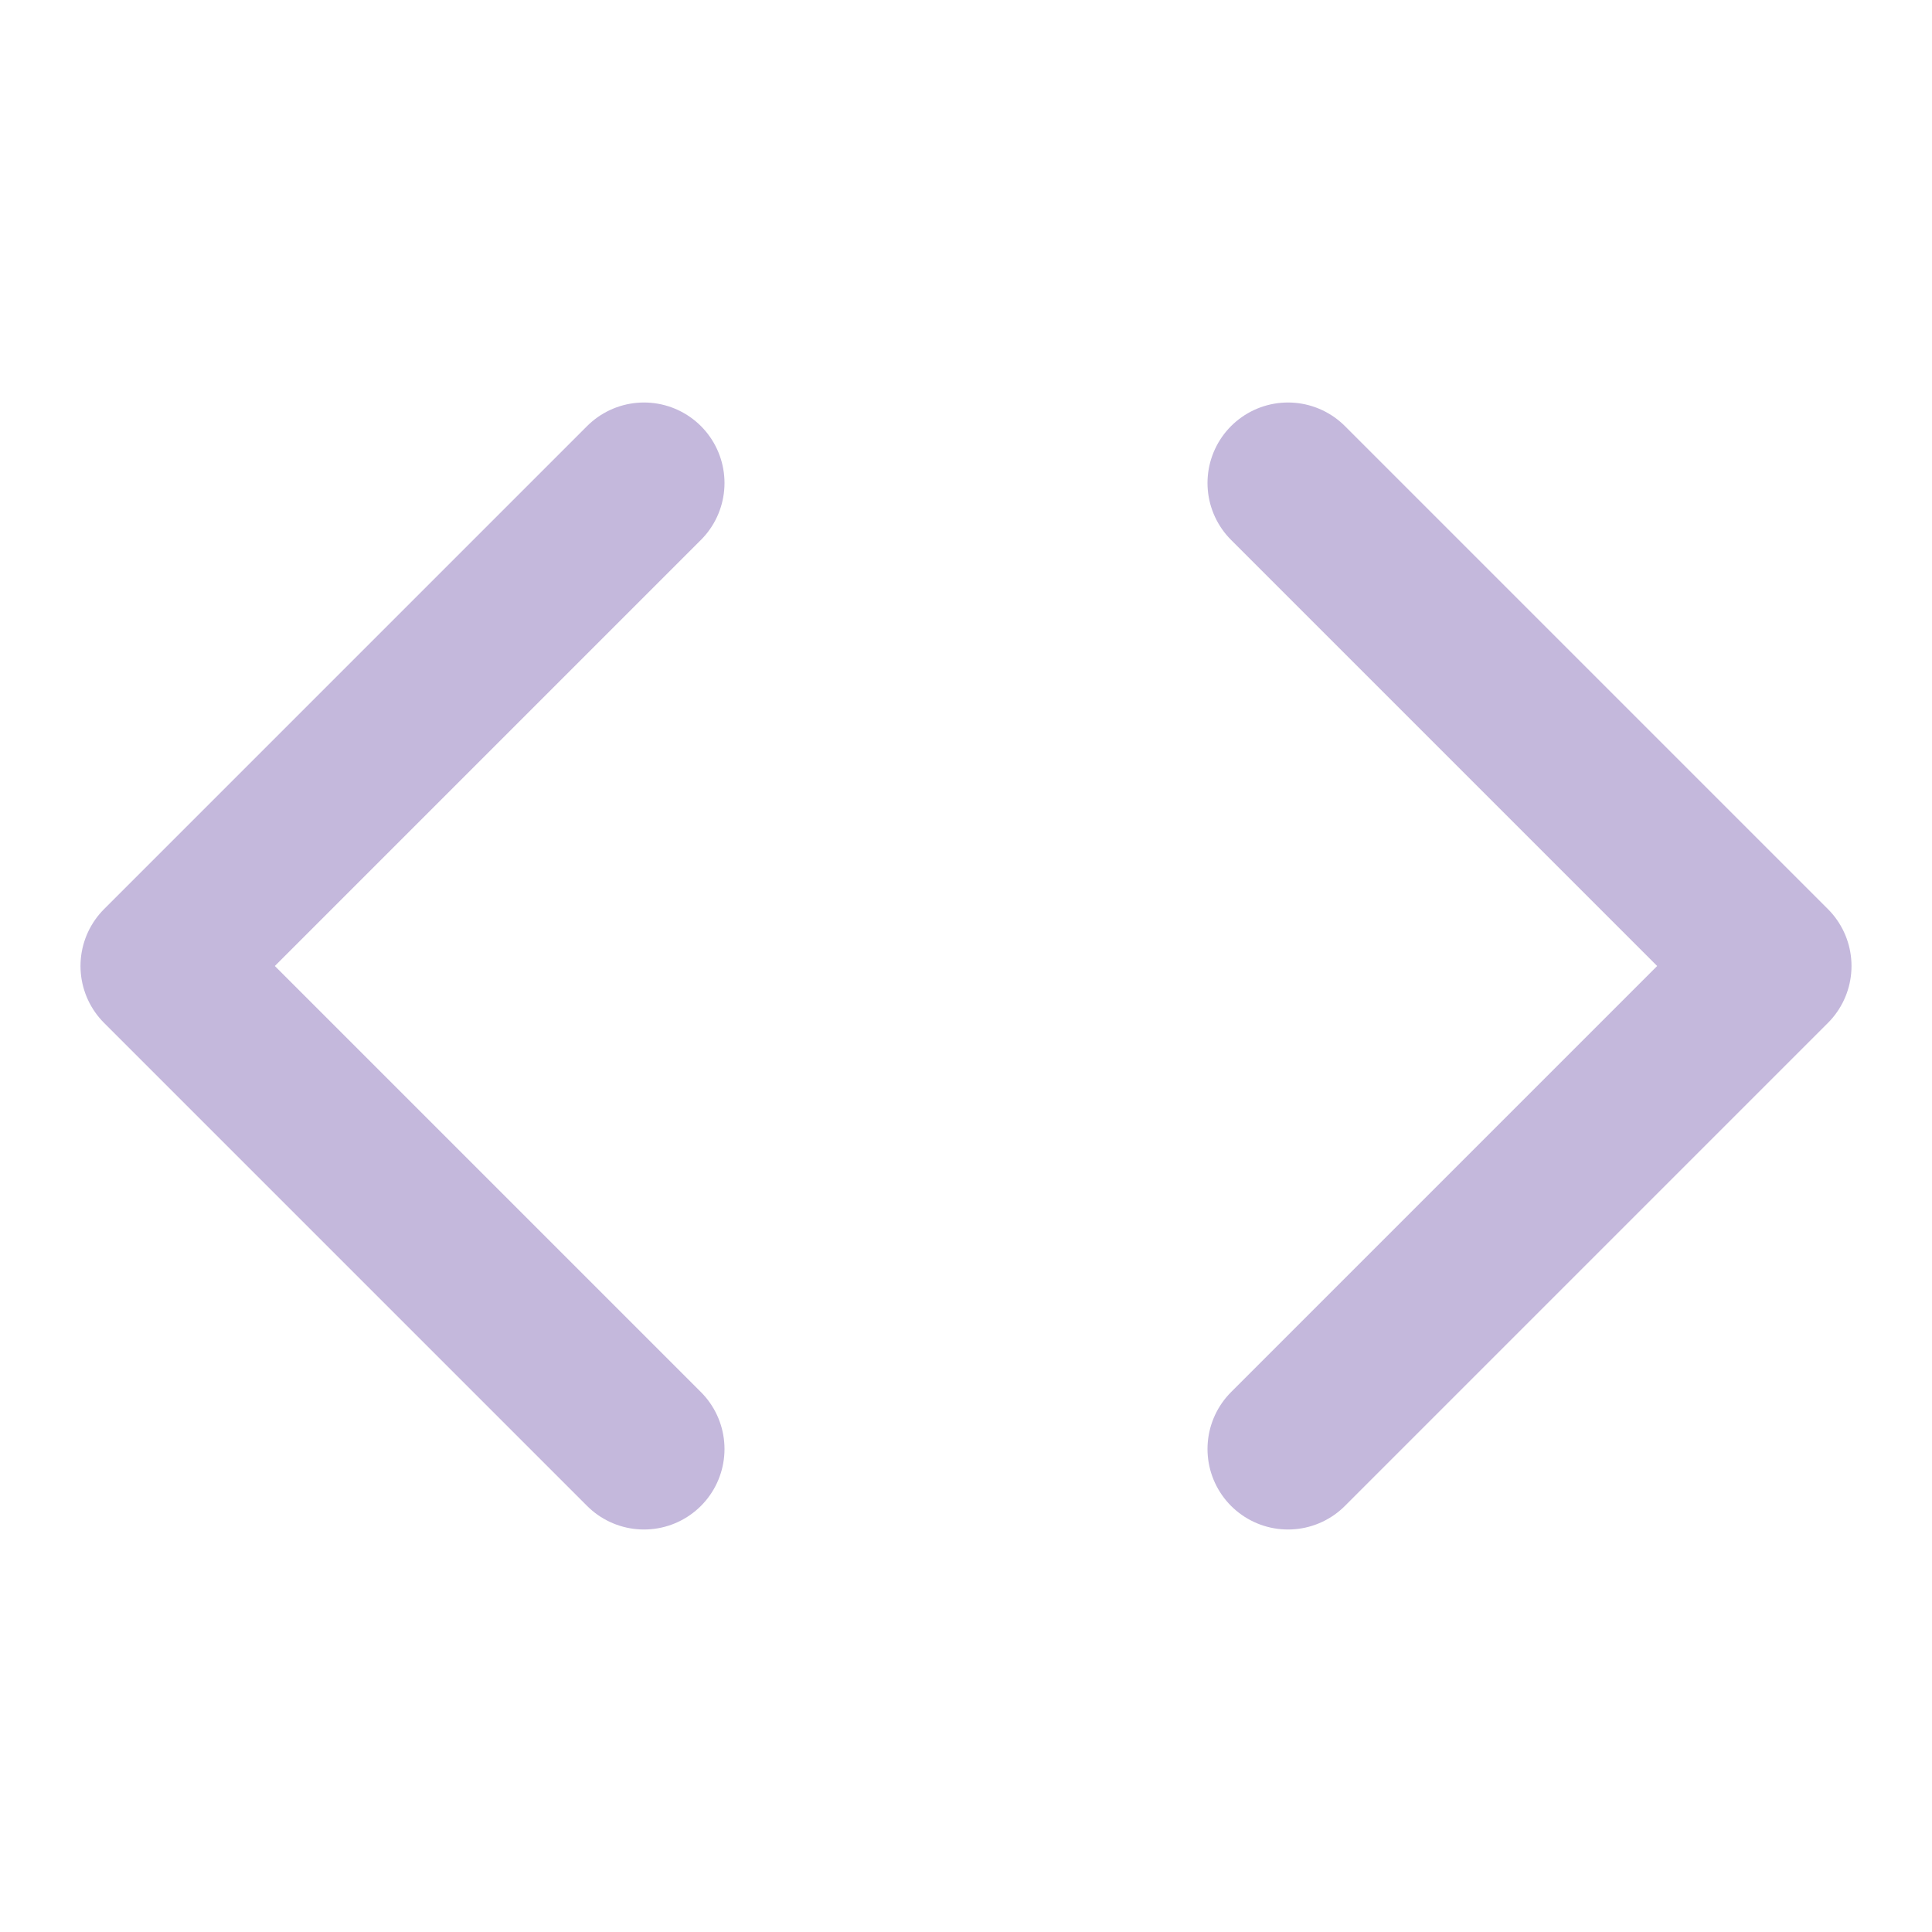
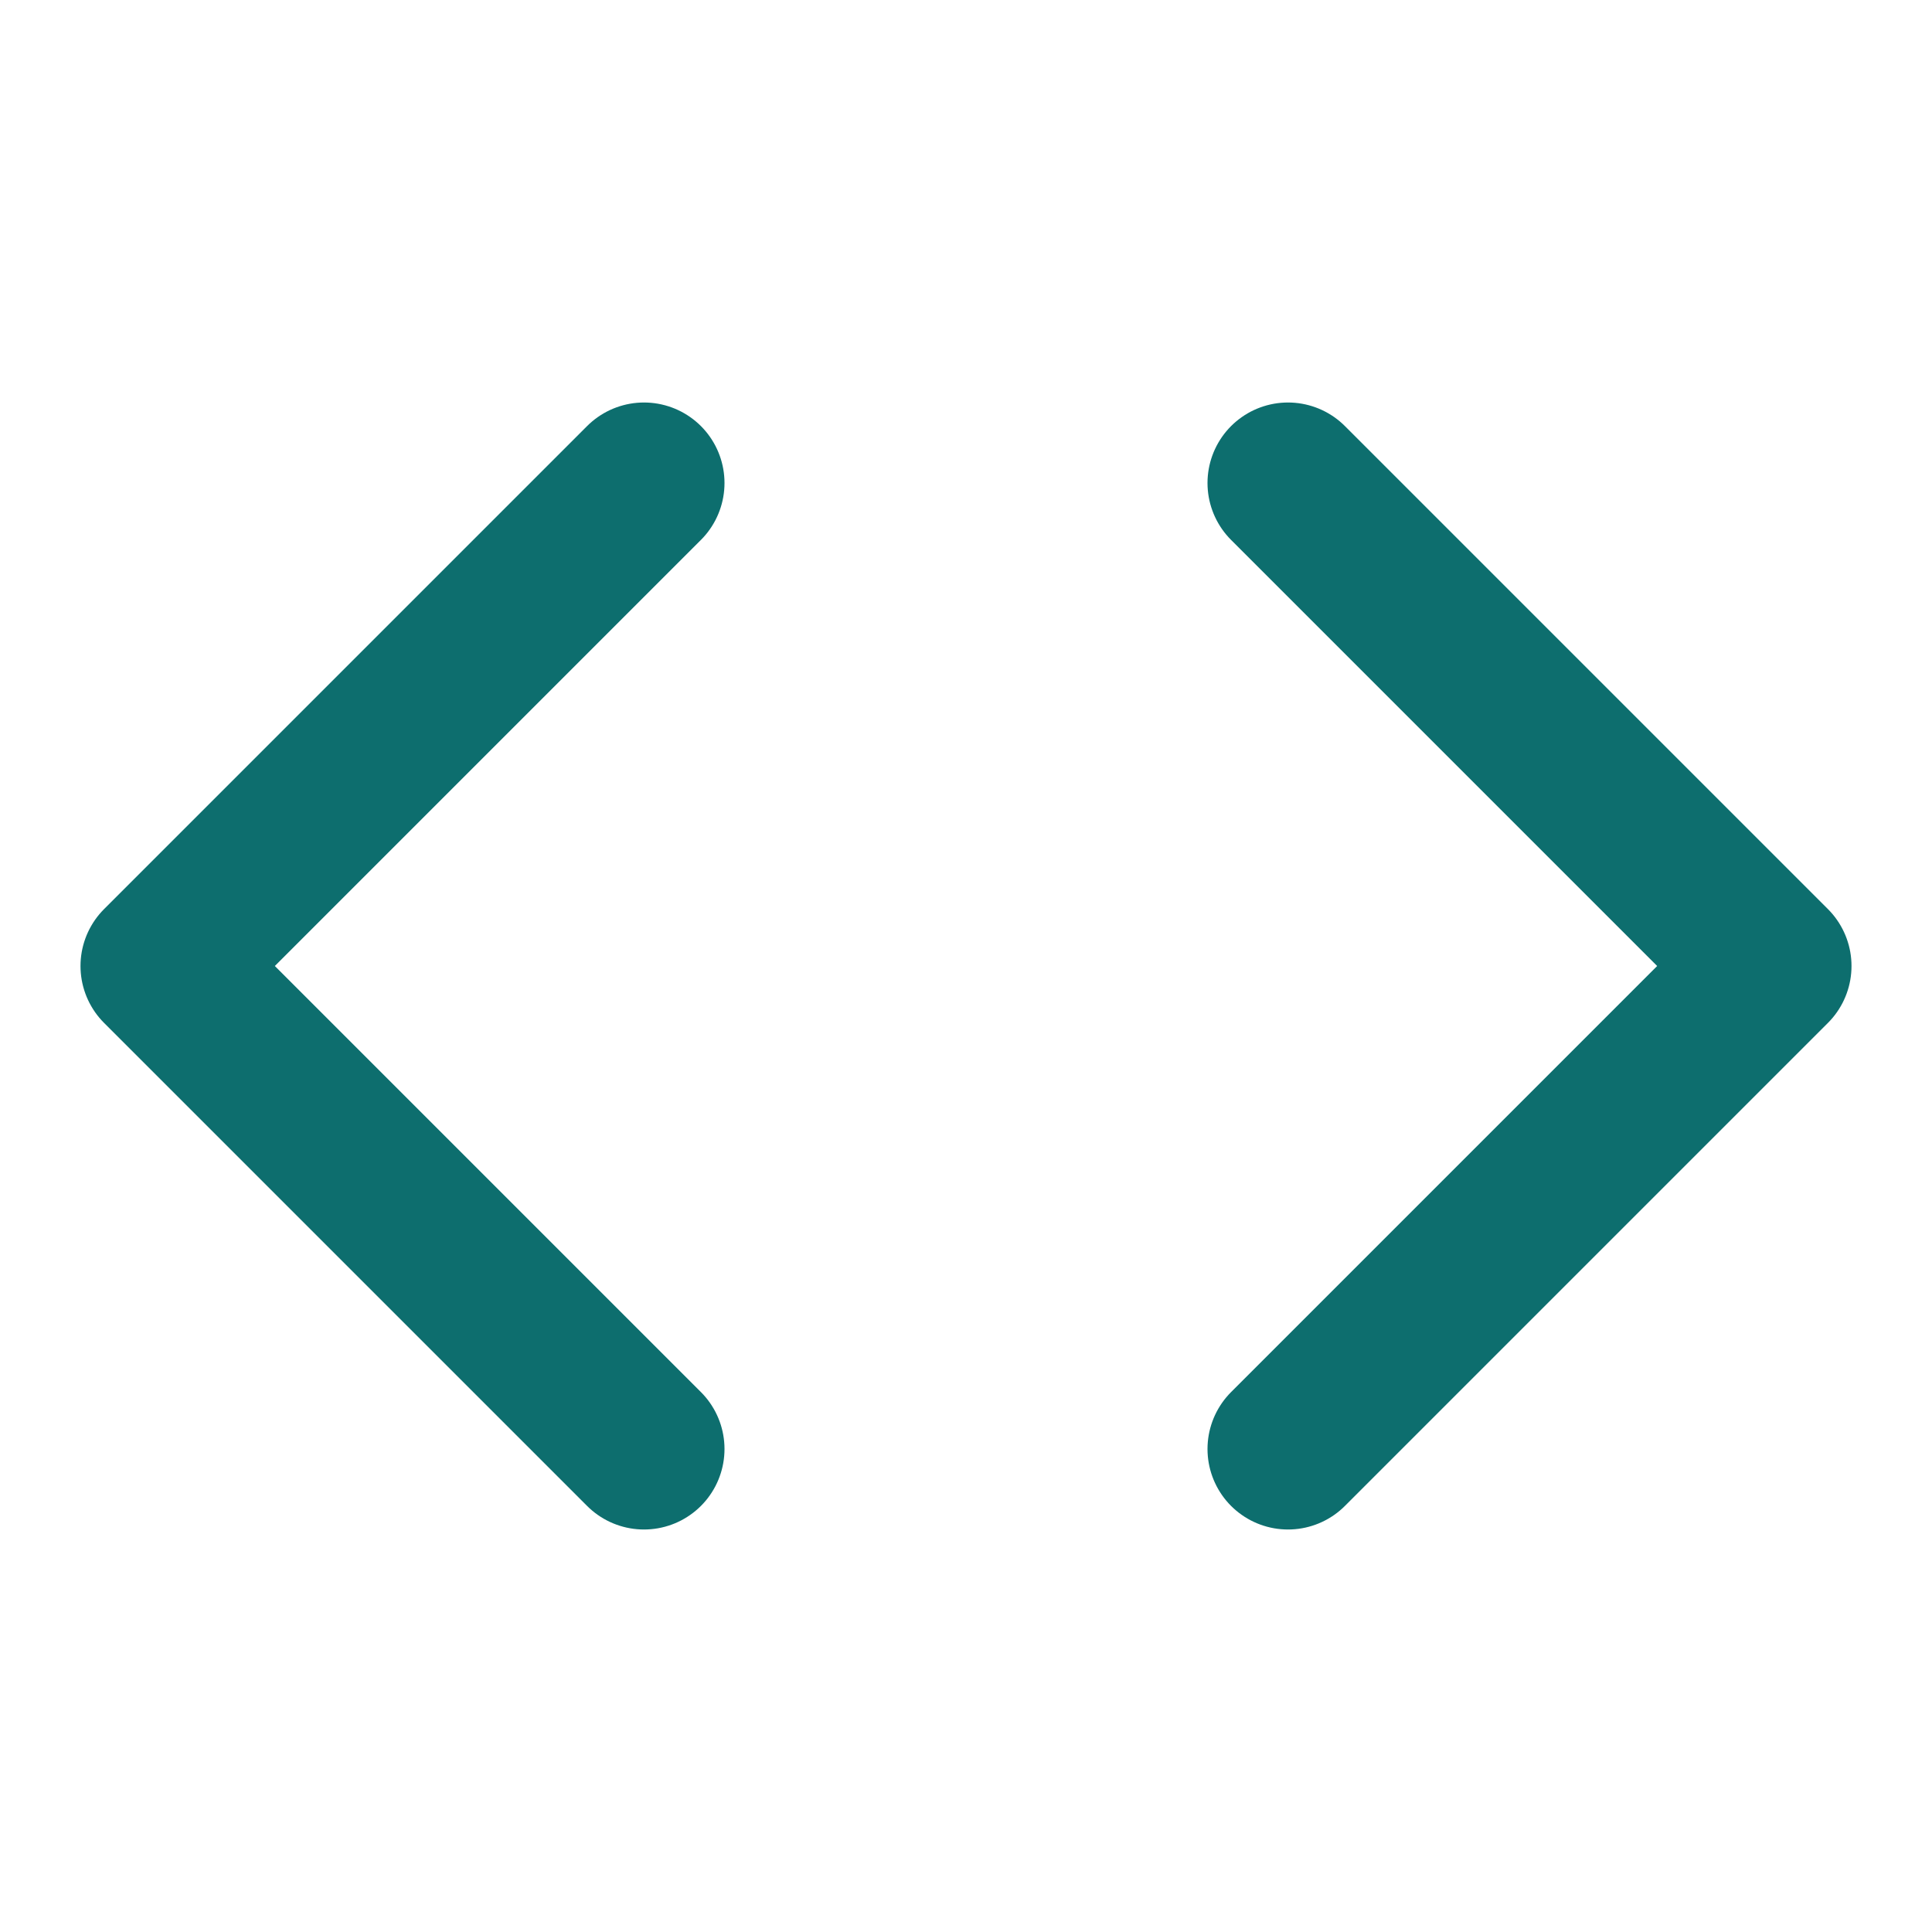
- <svg xmlns="http://www.w3.org/2000/svg" class="lucide lucide-code" width="24" height="24" viewBox="0 0 24 24" fill="none" stroke="#c4b8dc" stroke-width="2" stroke-linecap="round" stroke-linejoin="round">
+ <svg xmlns="http://www.w3.org/2000/svg" class="lucide lucide-code" width="24" height="24" viewBox="0 0 24 24" fill="none" stroke="#0D6E6E" stroke-width="2" stroke-linecap="round" stroke-linejoin="round">
  <polyline points="16 18 22 12 16 6" />
  <polyline points="8 6 2 12 8 18" />
</svg>
